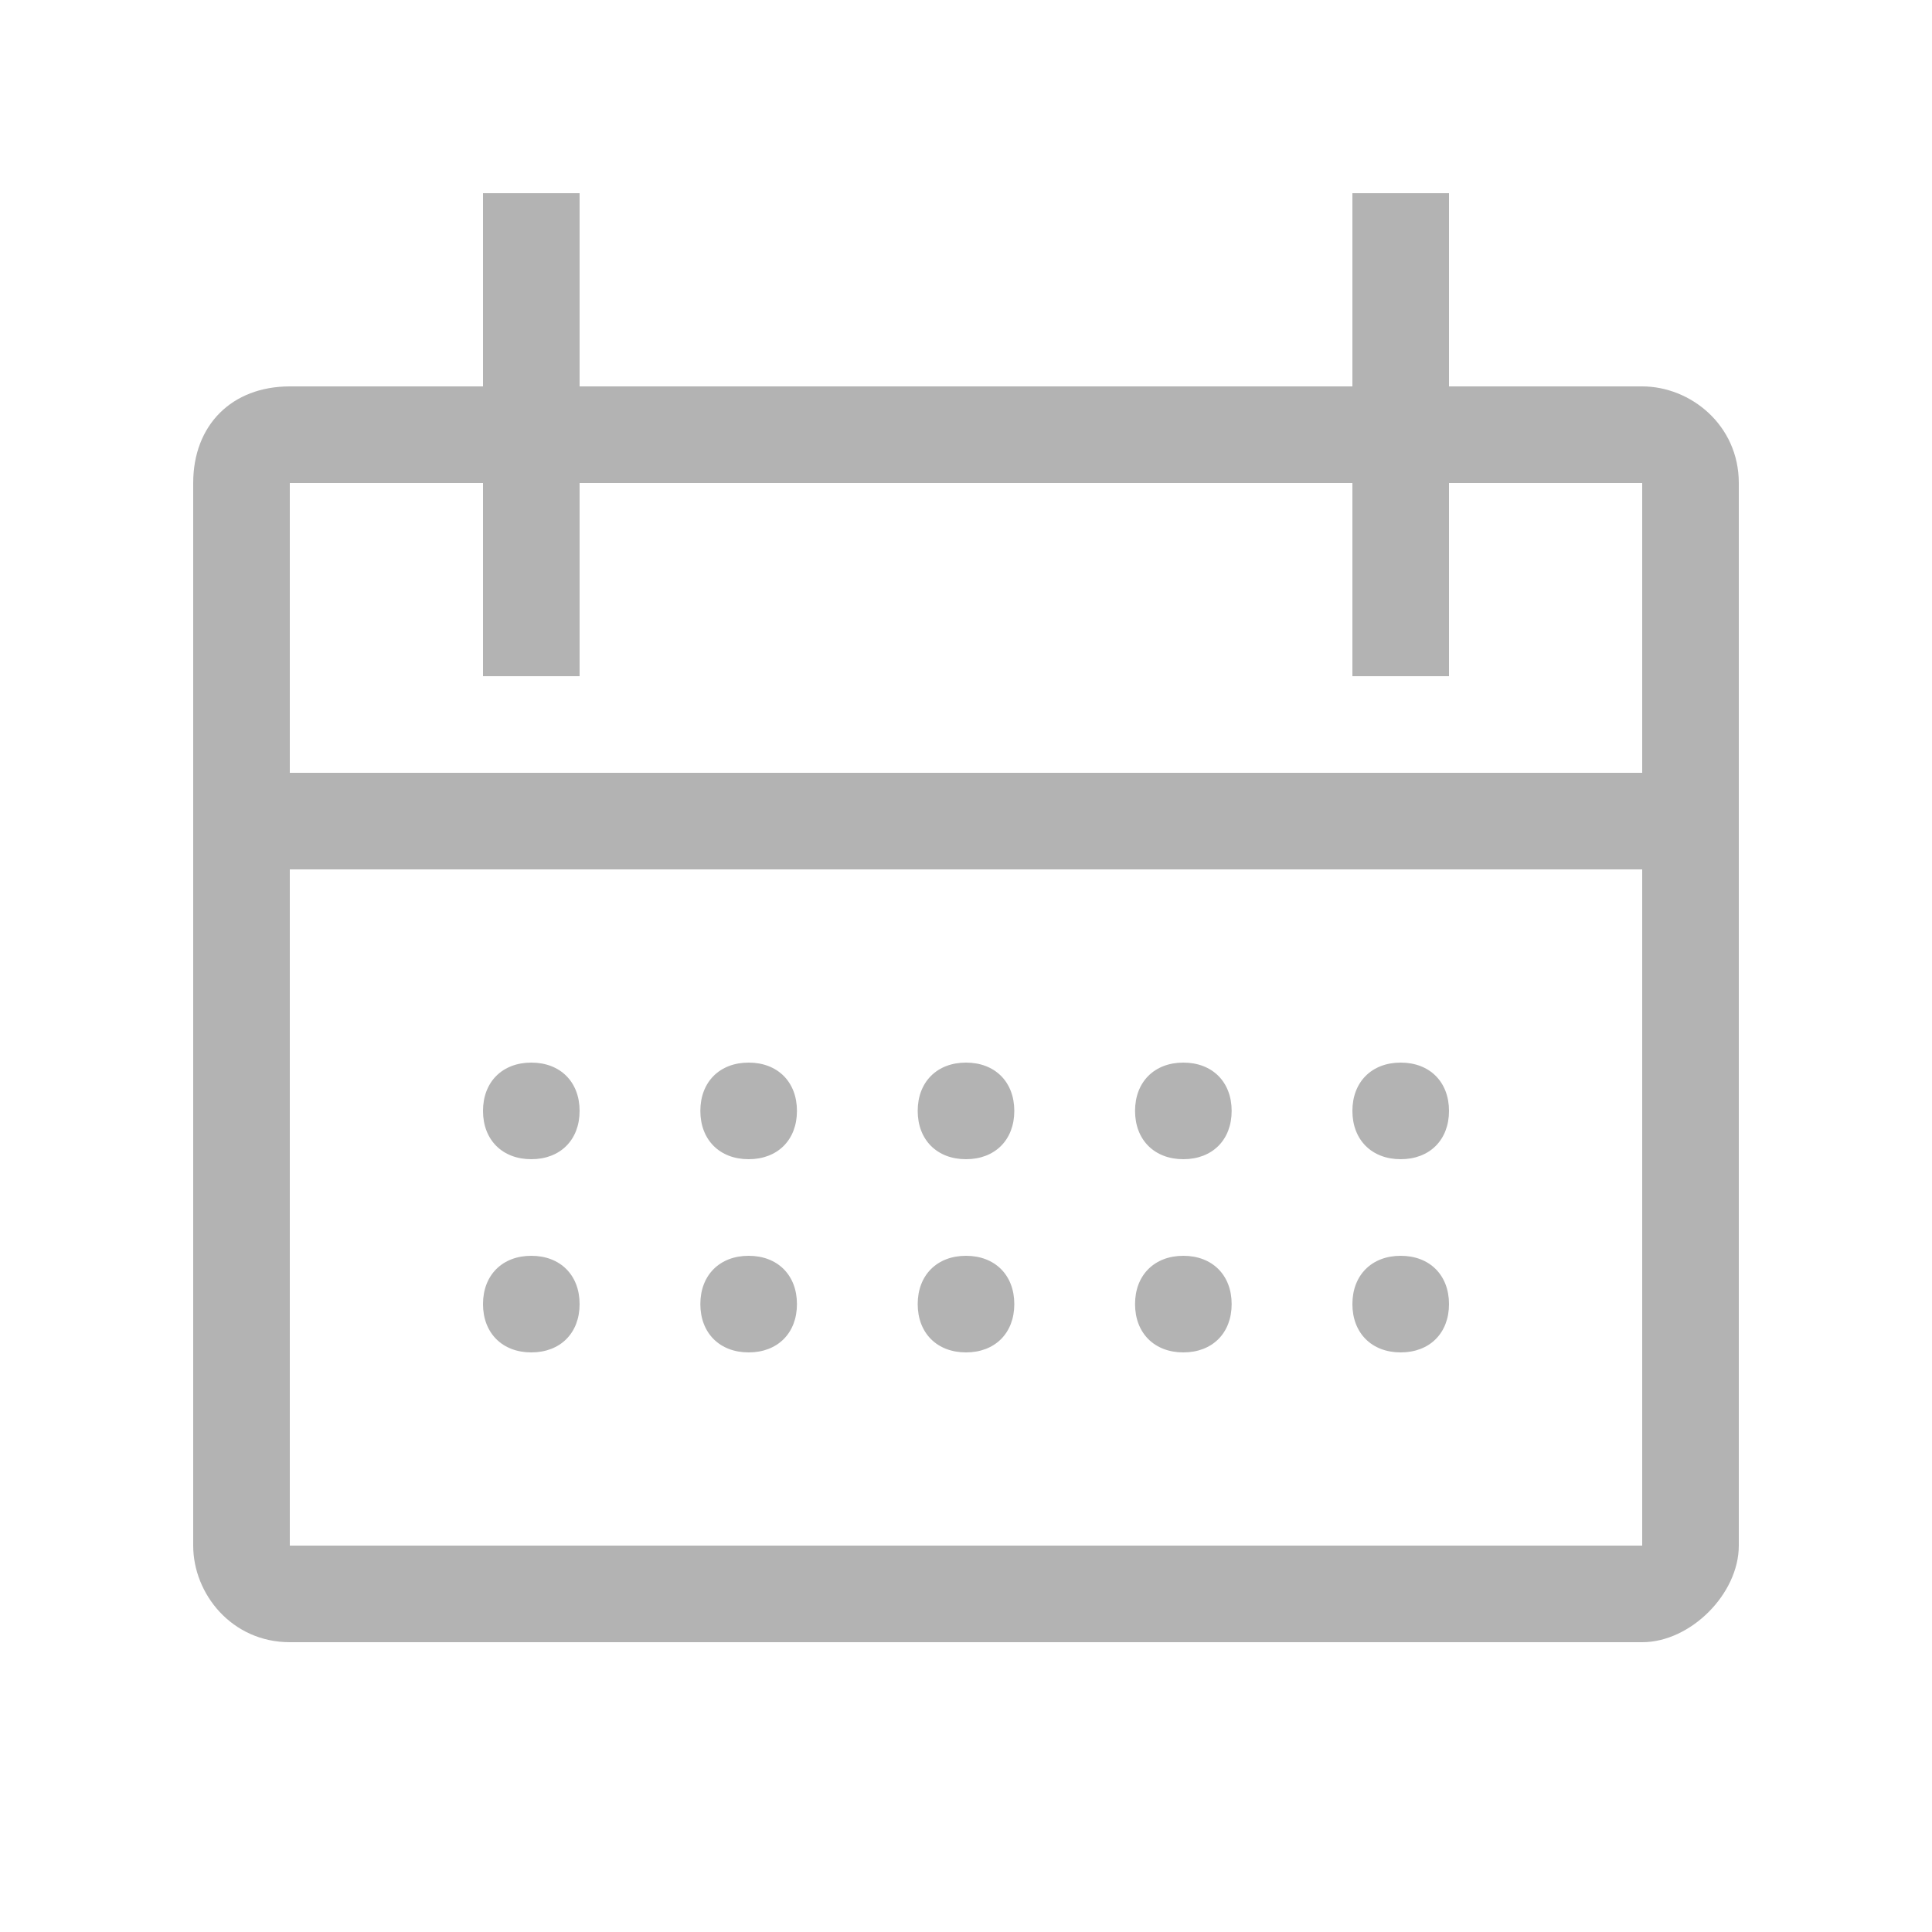
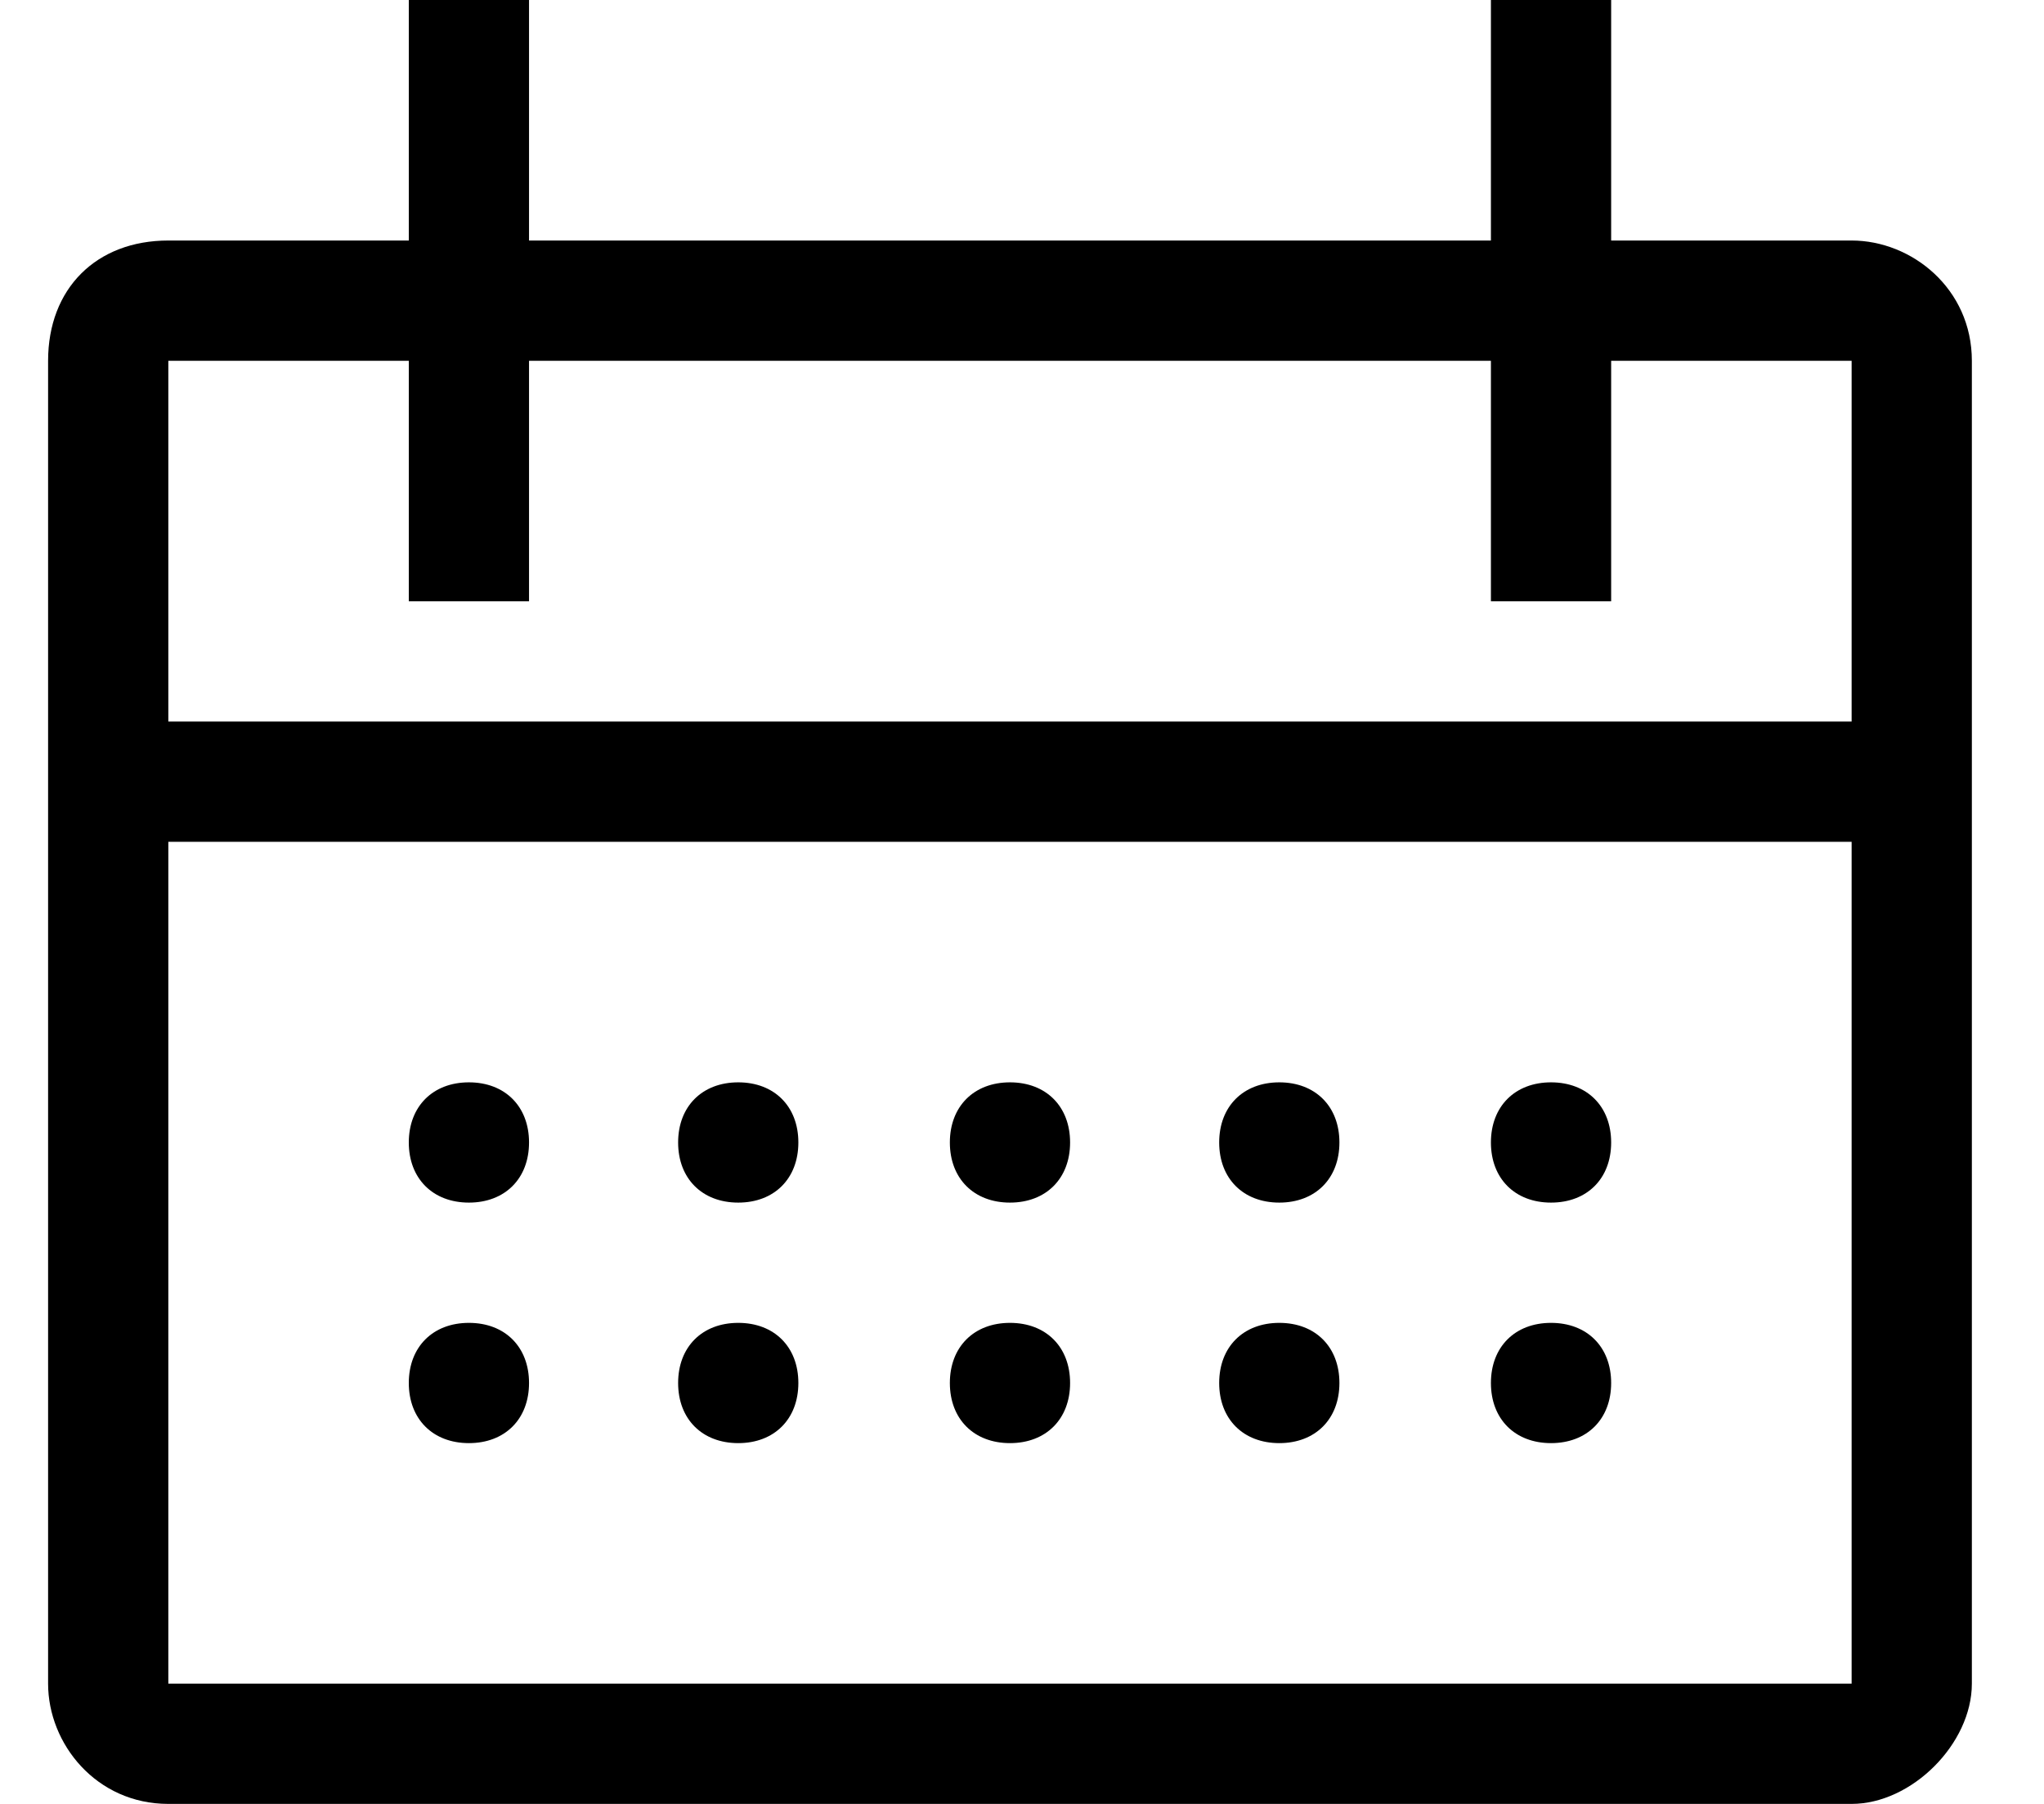
- <svg xmlns="http://www.w3.org/2000/svg" width="20" height="20" viewBox="0 0 20 20" fill="none">
-   <g opacity=".3" fill="#000">
-     <path d="M7.75 12c.3 0 .5-.2.5-.5s-.2-.5-.5-.5-.5.2-.5.5.2.5.5.5Z" />
-     <path d="M17 4h-2V2h-1v2H6V2H5v2H3c-.6 0-1 .4-1 1v11c0 .5.4 1 1 1h14c.5 0 1-.5 1-1V5c0-.6-.5-1-1-1Zm0 12H3V9h14v7ZM3 8V5h2v2h1V5h8v2h1V5h2v3H3Z" />
-     <path d="M10 12c.3 0 .5-.2.5-.5s-.2-.5-.5-.5-.5.2-.5.5.2.5.5.5ZM12.25 12c.3 0 .5-.2.5-.5s-.2-.5-.5-.5-.5.2-.5.5.2.5.5.5ZM7.75 13c-.3 0-.5.2-.5.5s.2.5.5.5.5-.2.5-.5-.2-.5-.5-.5ZM5.5 12c.3 0 .5-.2.5-.5s-.2-.5-.5-.5-.5.2-.5.5.2.5.5.5ZM5.5 13c-.3 0-.5.2-.5.5s.2.5.5.5.5-.2.5-.5-.2-.5-.5-.5ZM10 13c-.3 0-.5.2-.5.5s.2.5.5.5.5-.2.5-.5-.2-.5-.5-.5ZM12.25 13c-.3 0-.5.2-.5.5s.2.5.5.5.5-.2.5-.5-.2-.5-.5-.5ZM14.5 12c.3 0 .5-.2.5-.5s-.2-.5-.5-.5-.5.2-.5.5.2.5.5.5ZM14.5 13c-.3 0-.5.2-.5.5s.2.5.5.5.5-.2.5-.5-.2-.5-.5-.5Z" />
-   </g>
+ <svg xmlns="http://www.w3.org/2000/svg" width="17" height="15" viewBox="0 0 17 15" fill="none">
+   <path d="M6.14 10c.3 0 .5-.2.5-.5s-.2-.5-.5-.5-.5.2-.5.5.2.5.5.5Z" fill="#000" />
+   <path d="M15.4 2h-2V0h-1v2h-8V0h-1v2h-2c-.6 0-1 .4-1 1v11c0 .5.4 1 1 1h14c.5 0 1-.5 1-1V3c0-.6-.5-1-1-1Zm0 12h-14V7h14v7Zm-14-8V3h2v2h1V3h8v2h1V3h2v3h-14Z" fill="#000" />
+   <path d="M8.4 10c.3 0 .5-.2.5-.5S8.7 9 8.4 9s-.5.2-.5.5.2.5.5.5ZM10.64 10c.3 0 .5-.2.5-.5s-.2-.5-.5-.5-.5.2-.5.5.2.5.5.5ZM6.14 11c-.3 0-.5.2-.5.5s.2.5.5.5.5-.2.5-.5-.2-.5-.5-.5ZM3.9 10c.3 0 .5-.2.5-.5S4.2 9 3.9 9s-.5.2-.5.5.2.5.5.5ZM3.9 11c-.3 0-.5.2-.5.5s.2.5.5.5.5-.2.5-.5-.2-.5-.5-.5ZM8.4 11c-.3 0-.5.2-.5.5s.2.5.5.5.5-.2.5-.5-.2-.5-.5-.5ZM10.64 11c-.3 0-.5.2-.5.5s.2.5.5.5.5-.2.5-.5-.2-.5-.5-.5ZM12.9 10c.3 0 .5-.2.5-.5s-.2-.5-.5-.5-.5.2-.5.5.2.5.5.5ZM12.9 11c-.3 0-.5.2-.5.5s.2.5.5.5.5-.2.5-.5-.2-.5-.5-.5Z" fill="#000" />
</svg>
